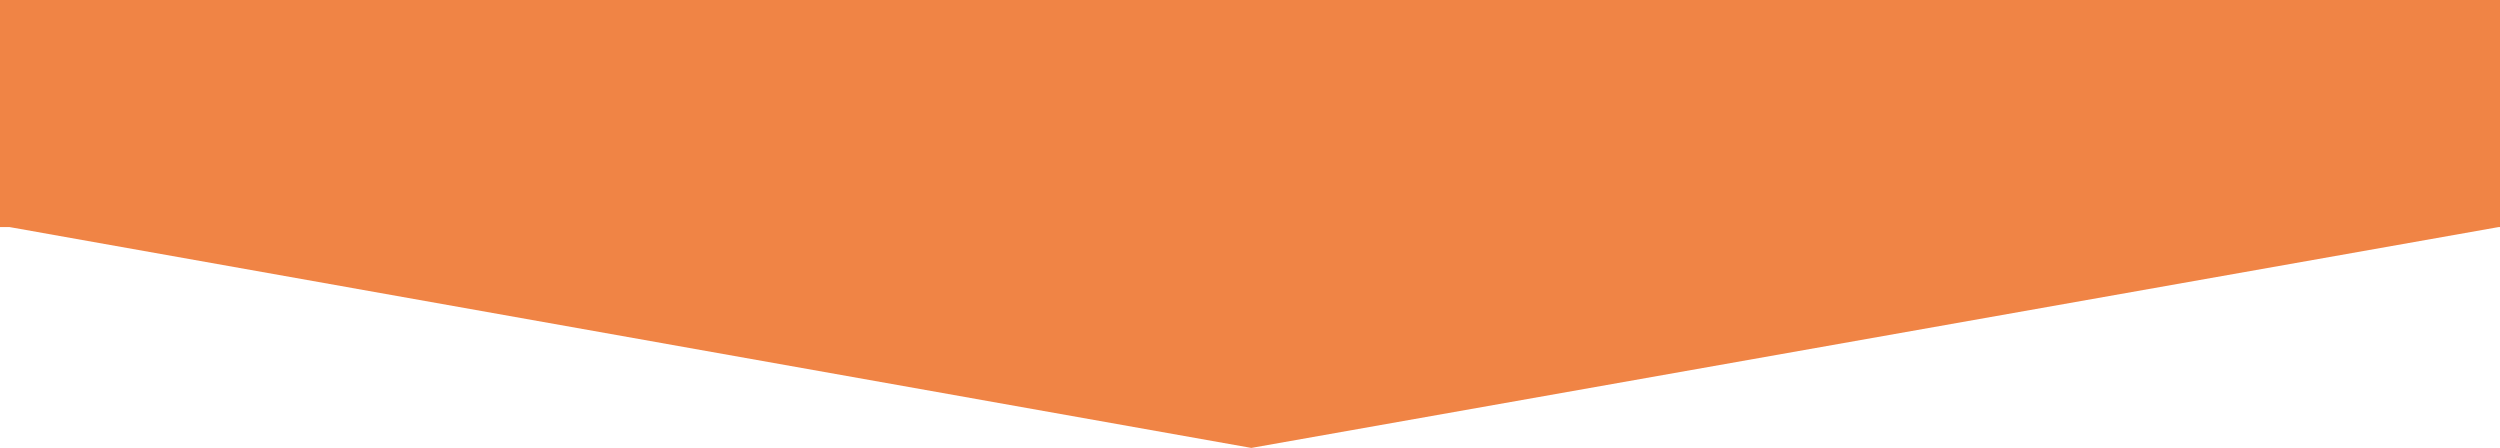
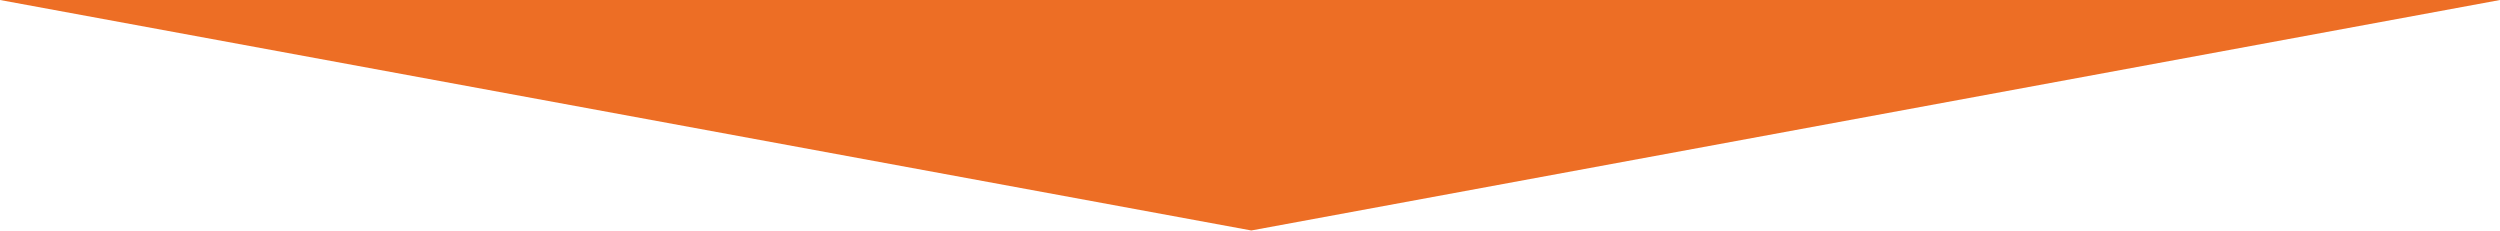
- <svg xmlns="http://www.w3.org/2000/svg" viewBox="0 0 1920 344">
+ <svg xmlns="http://www.w3.org/2000/svg" viewBox="0 0 1920 177">
  <defs>
-     <style>.cls-1{fill:#ed6e25;opacity:0.85;}</style>
+     <style>.cls-1{fill:#ed6e25;opacity:1;}</style>
  </defs>
  <g id="Layer_2" data-name="Layer 2">
    <g id="Ebene_1" data-name="Ebene 1">
-       <polygon class="cls-1" points="1920 0 0 0 0 174.38 7.27 174.38 961 344 1919 174.38 1919 174.38 1920 174.38 1920 0" />
+       <polygon class="cls-1" points="1920 0 0 0 961 177 1920 0" />
    </g>
  </g>
</svg>
